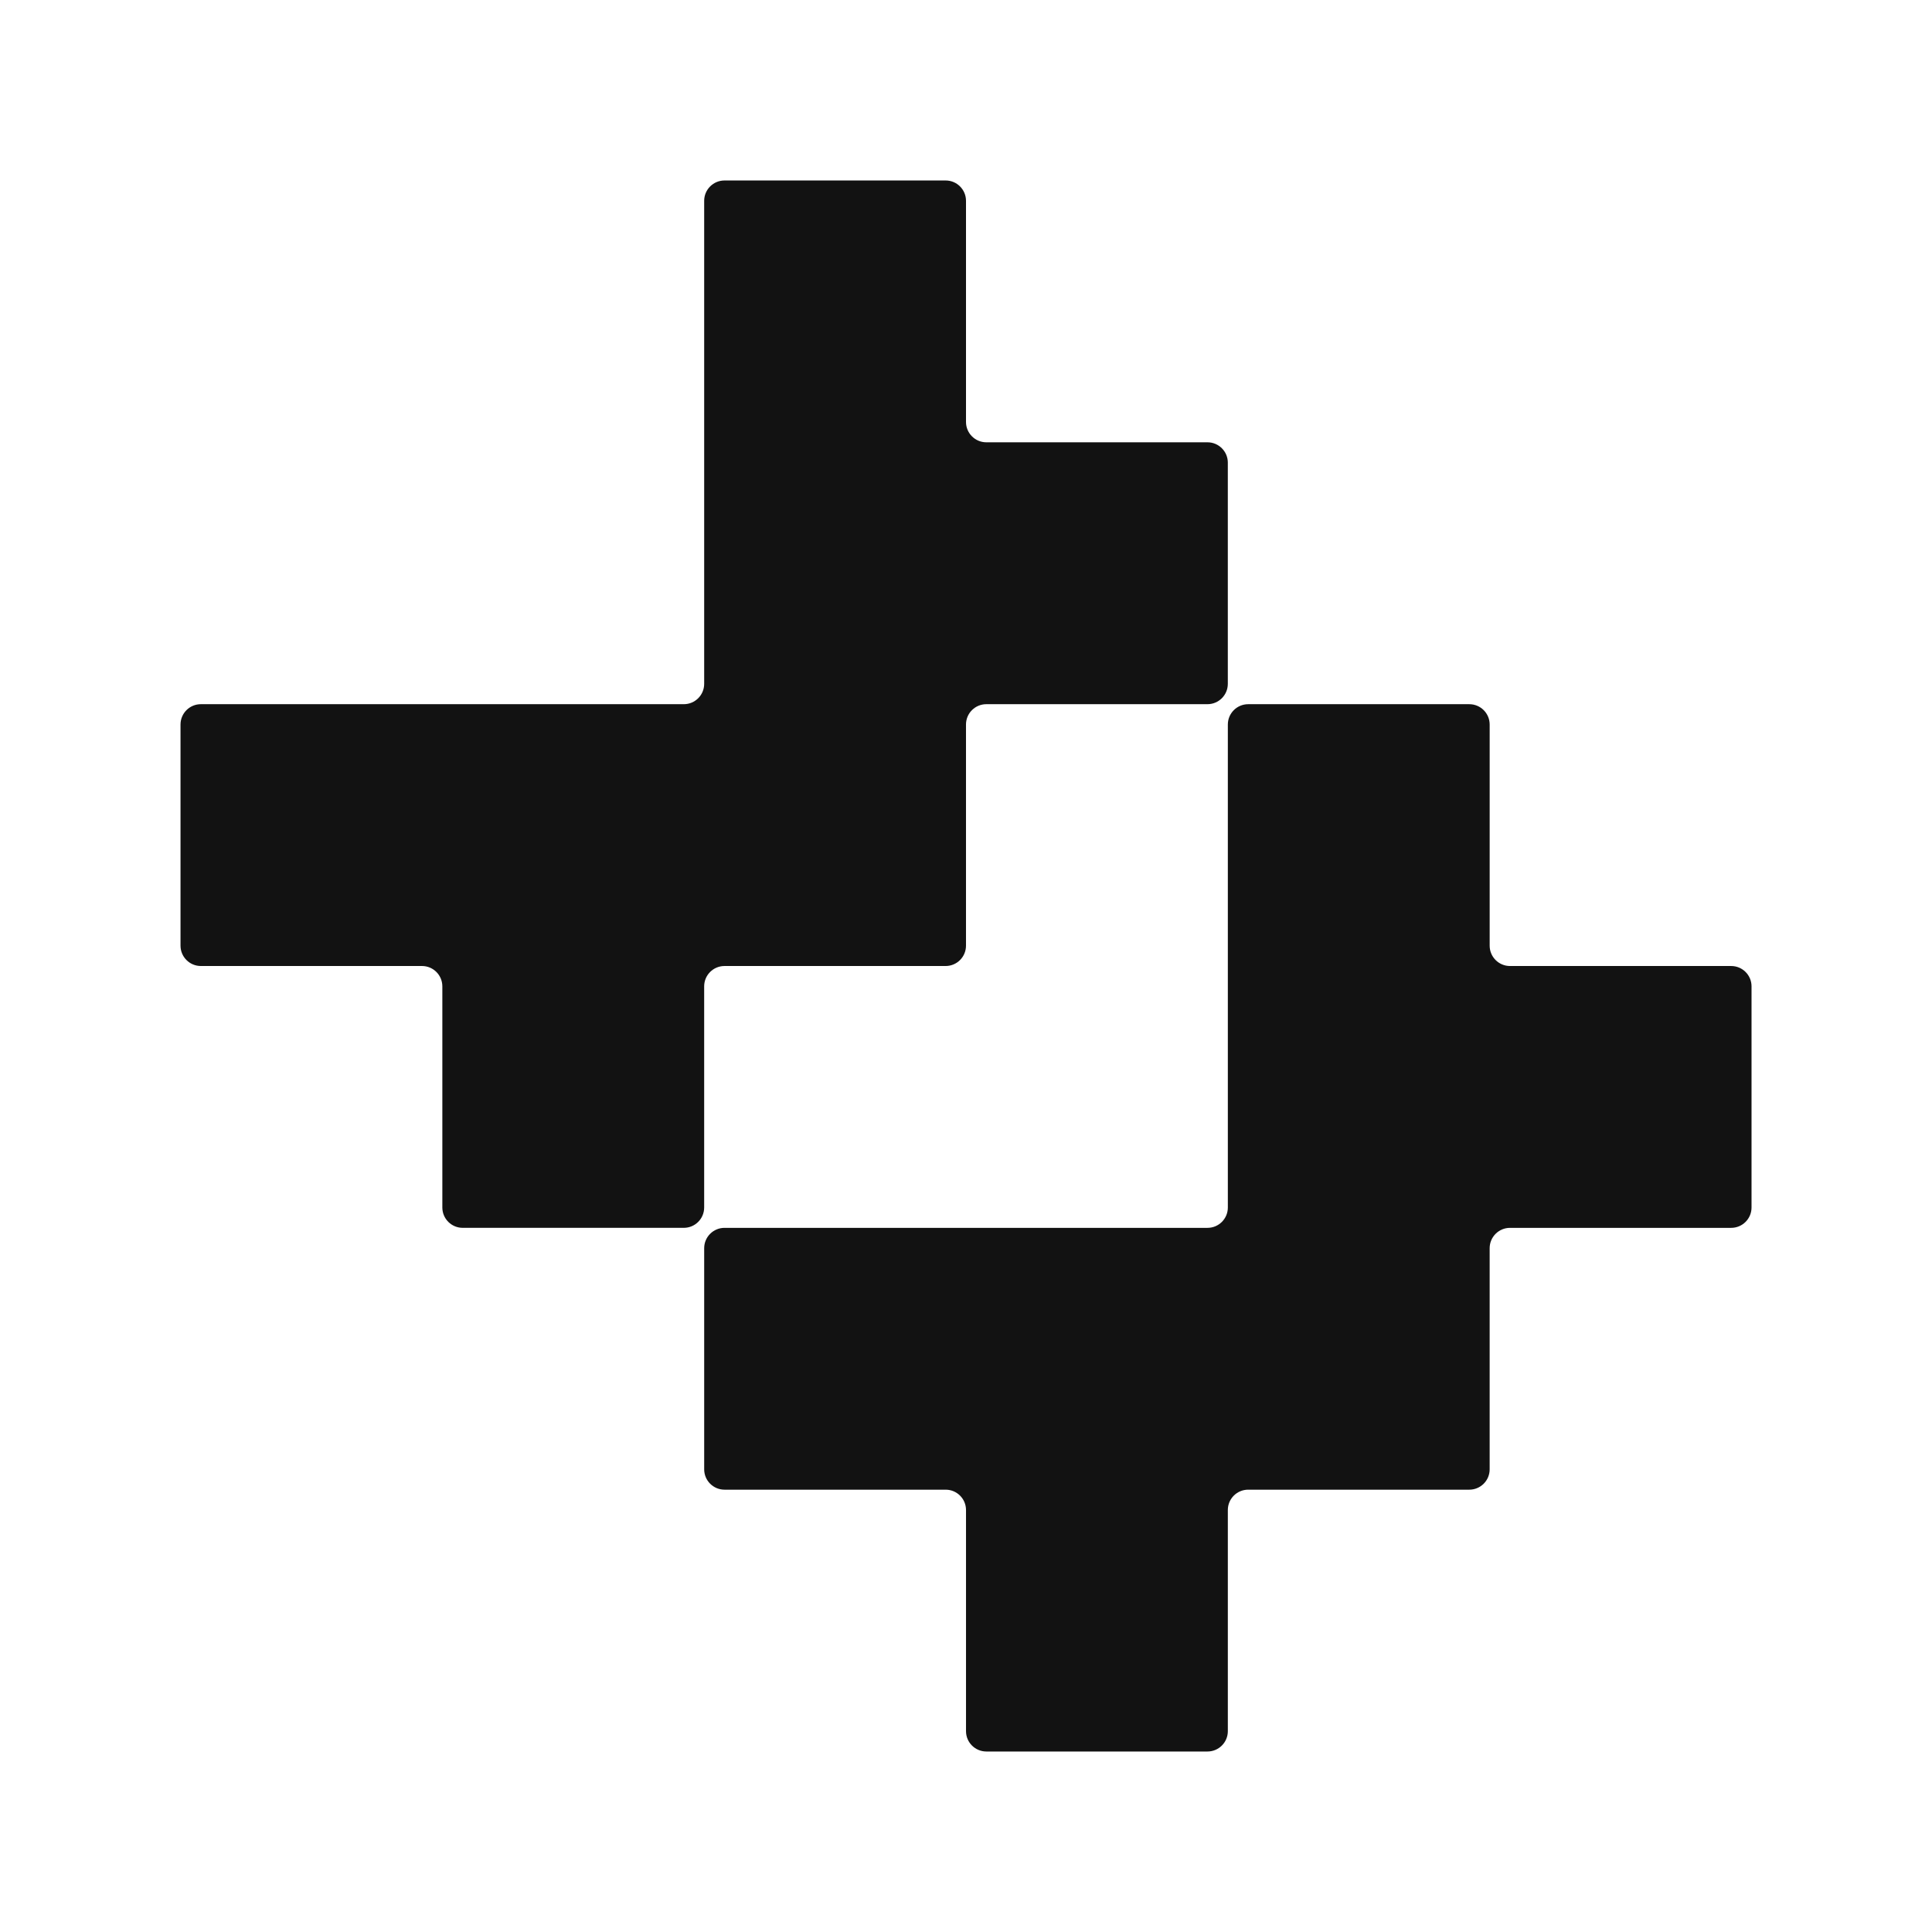
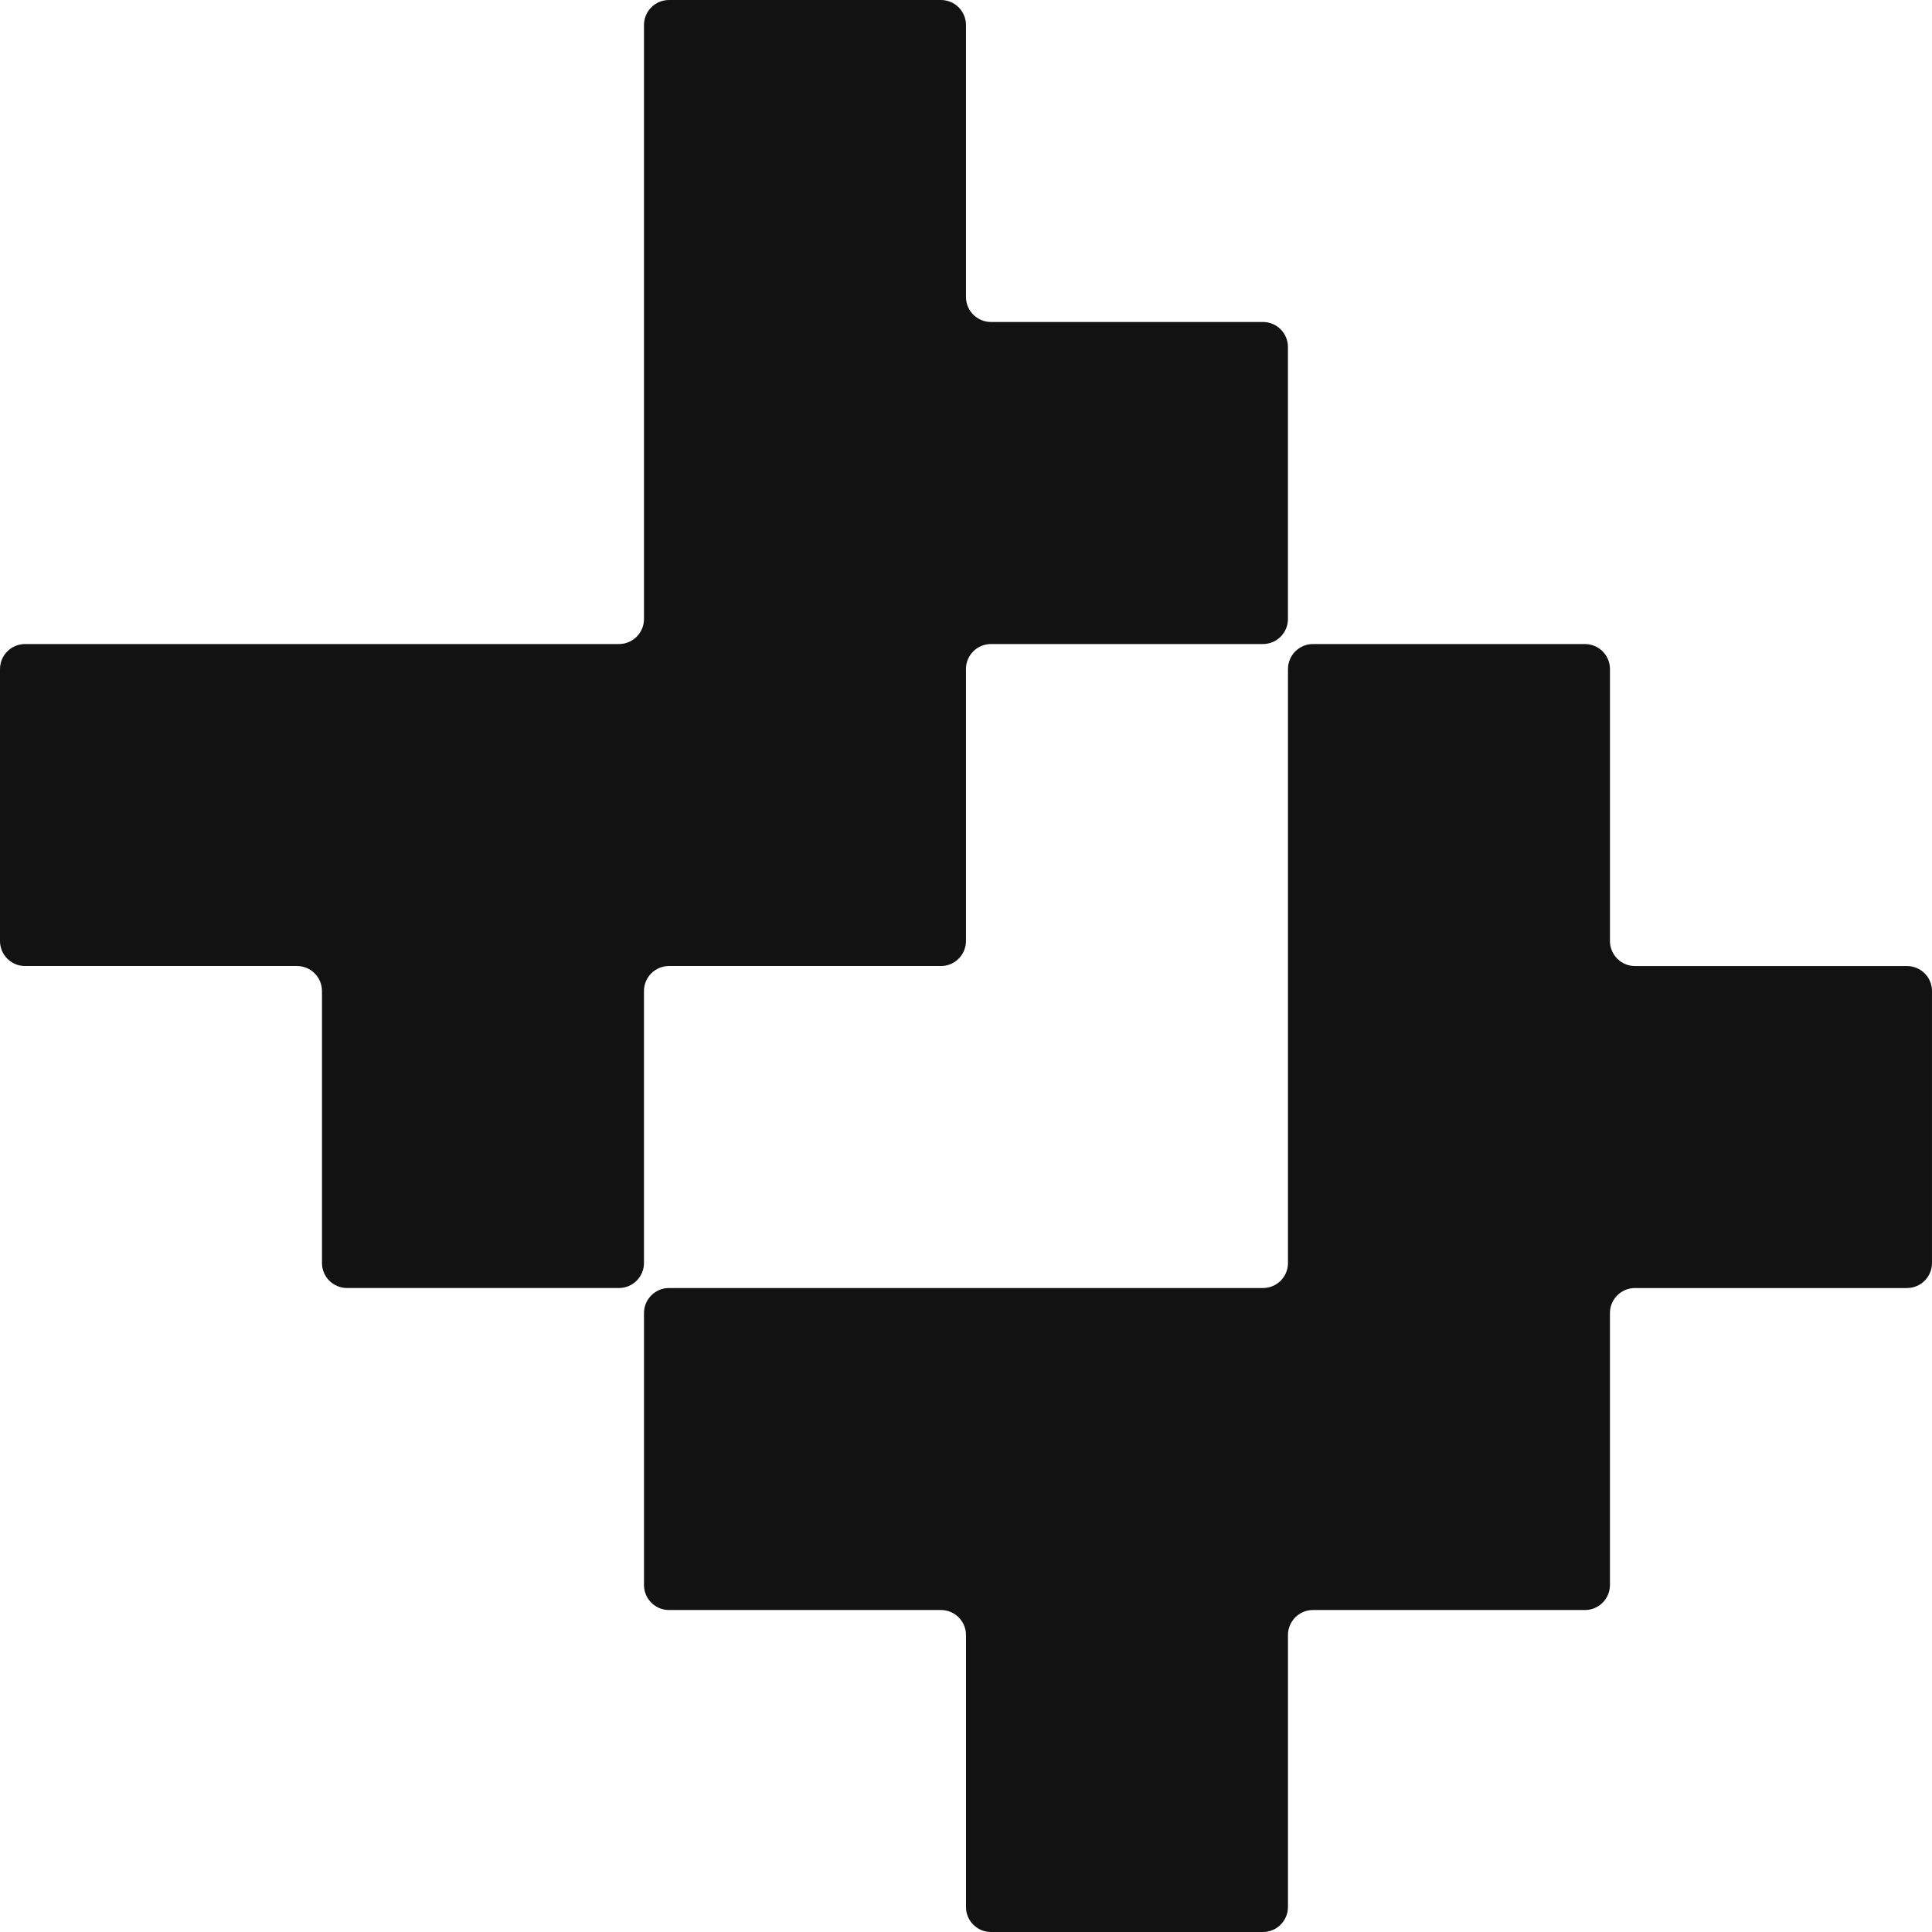
- <svg xmlns="http://www.w3.org/2000/svg" id="Layer_1" viewBox="0 0 2000 2000">
+ <svg xmlns="http://www.w3.org/2000/svg" id="Layer_1" viewBox="186.87 186.83 1626.32 1626.32">
  <defs>
    <style>.cls-1{fill:#121212;}</style>
  </defs>
  <path class="cls-1" d="M1813.18,1021.09v228.92c0,11.63-9.43,21.06-21.06,21.06h-228.97c-11.63,0-21.06,9.43-21.06,21.06v228.92c0,11.63-9.43,21.06-21.06,21.06h-228.92c-11.63,0-21.06,9.43-21.06,21.06v228.92c0,11.63-9.43,21.06-21.06,21.06h-228.92c-11.63,0-21.06-9.43-21.06-21.06v-228.92c0-11.63-9.43-21.06-21.06-21.06h-228.92c-11.63,0-21.06-9.43-21.06-21.06v-228.92c0-11.63,9.43-21.06,21.06-21.06h499.97c11.63,0,21.06-9.43,21.06-21.06v-499.97c0-11.63,9.43-21.06,21.06-21.06h228.92c11.63,0,21.06,9.43,21.06,21.06v228.92c0,11.63,9.43,21.06,21.06,21.06h228.97c11.63,0,21.06,9.43,21.06,21.06Z" />
  <path class="cls-1" d="M1271.03,478.94v228.97c0,11.63-9.43,21.06-21.06,21.06h-228.92c-11.63,0-21.06,9.43-21.06,21.06v228.92c0,11.63-9.43,21.06-21.06,21.06h-228.92c-11.63,0-21.06,9.43-21.06,21.06v228.92c0,11.63-9.43,21.06-21.06,21.06h-228.92c-11.63,0-21.06-9.43-21.06-21.06v-228.92c0-11.63-9.43-21.06-21.06-21.06h-228.92c-11.63,0-21.06-9.43-21.06-21.06v-228.92c0-11.63,9.43-21.06,21.06-21.06h499.97c11.63,0,21.06-9.43,21.06-21.06V207.89c0-11.63,9.43-21.06,21.06-21.06h228.92c11.63,0,21.06,9.43,21.06,21.06v228.92c0,11.63,9.43,21.06,21.06,21.06h228.92c11.63,0,21.06,9.43,21.06,21.06Z" />
</svg>
